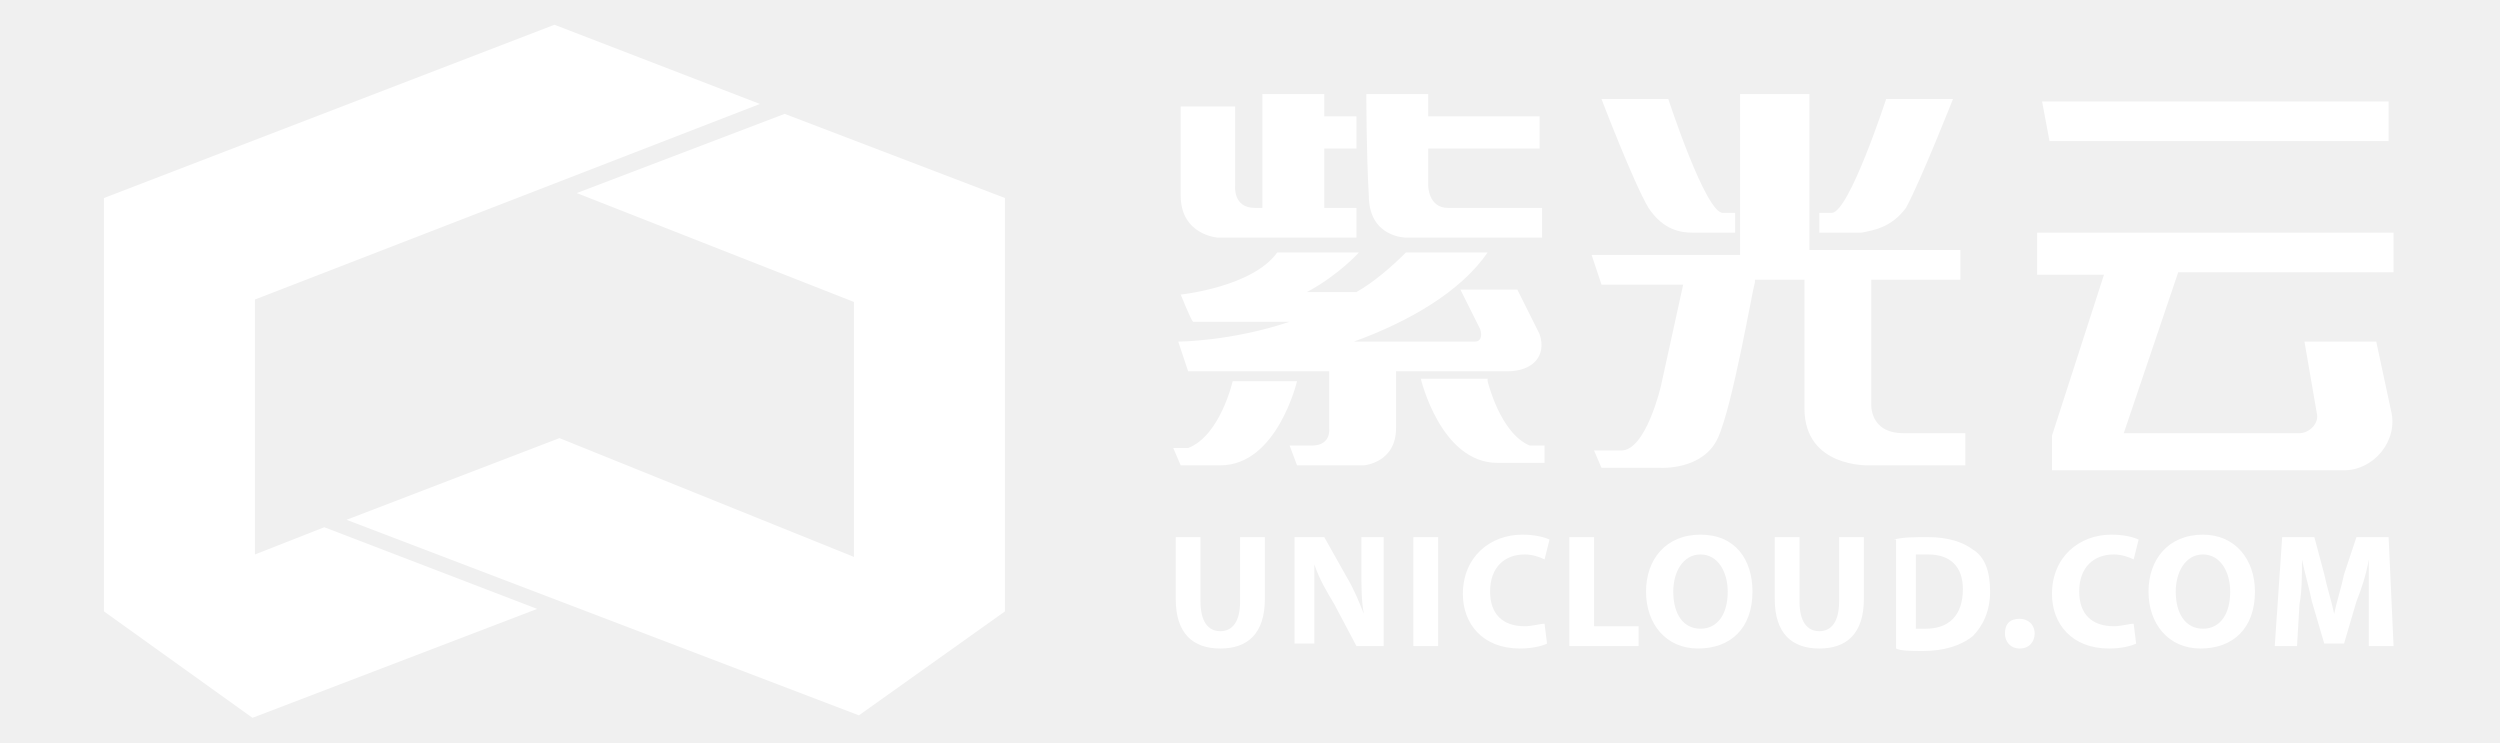
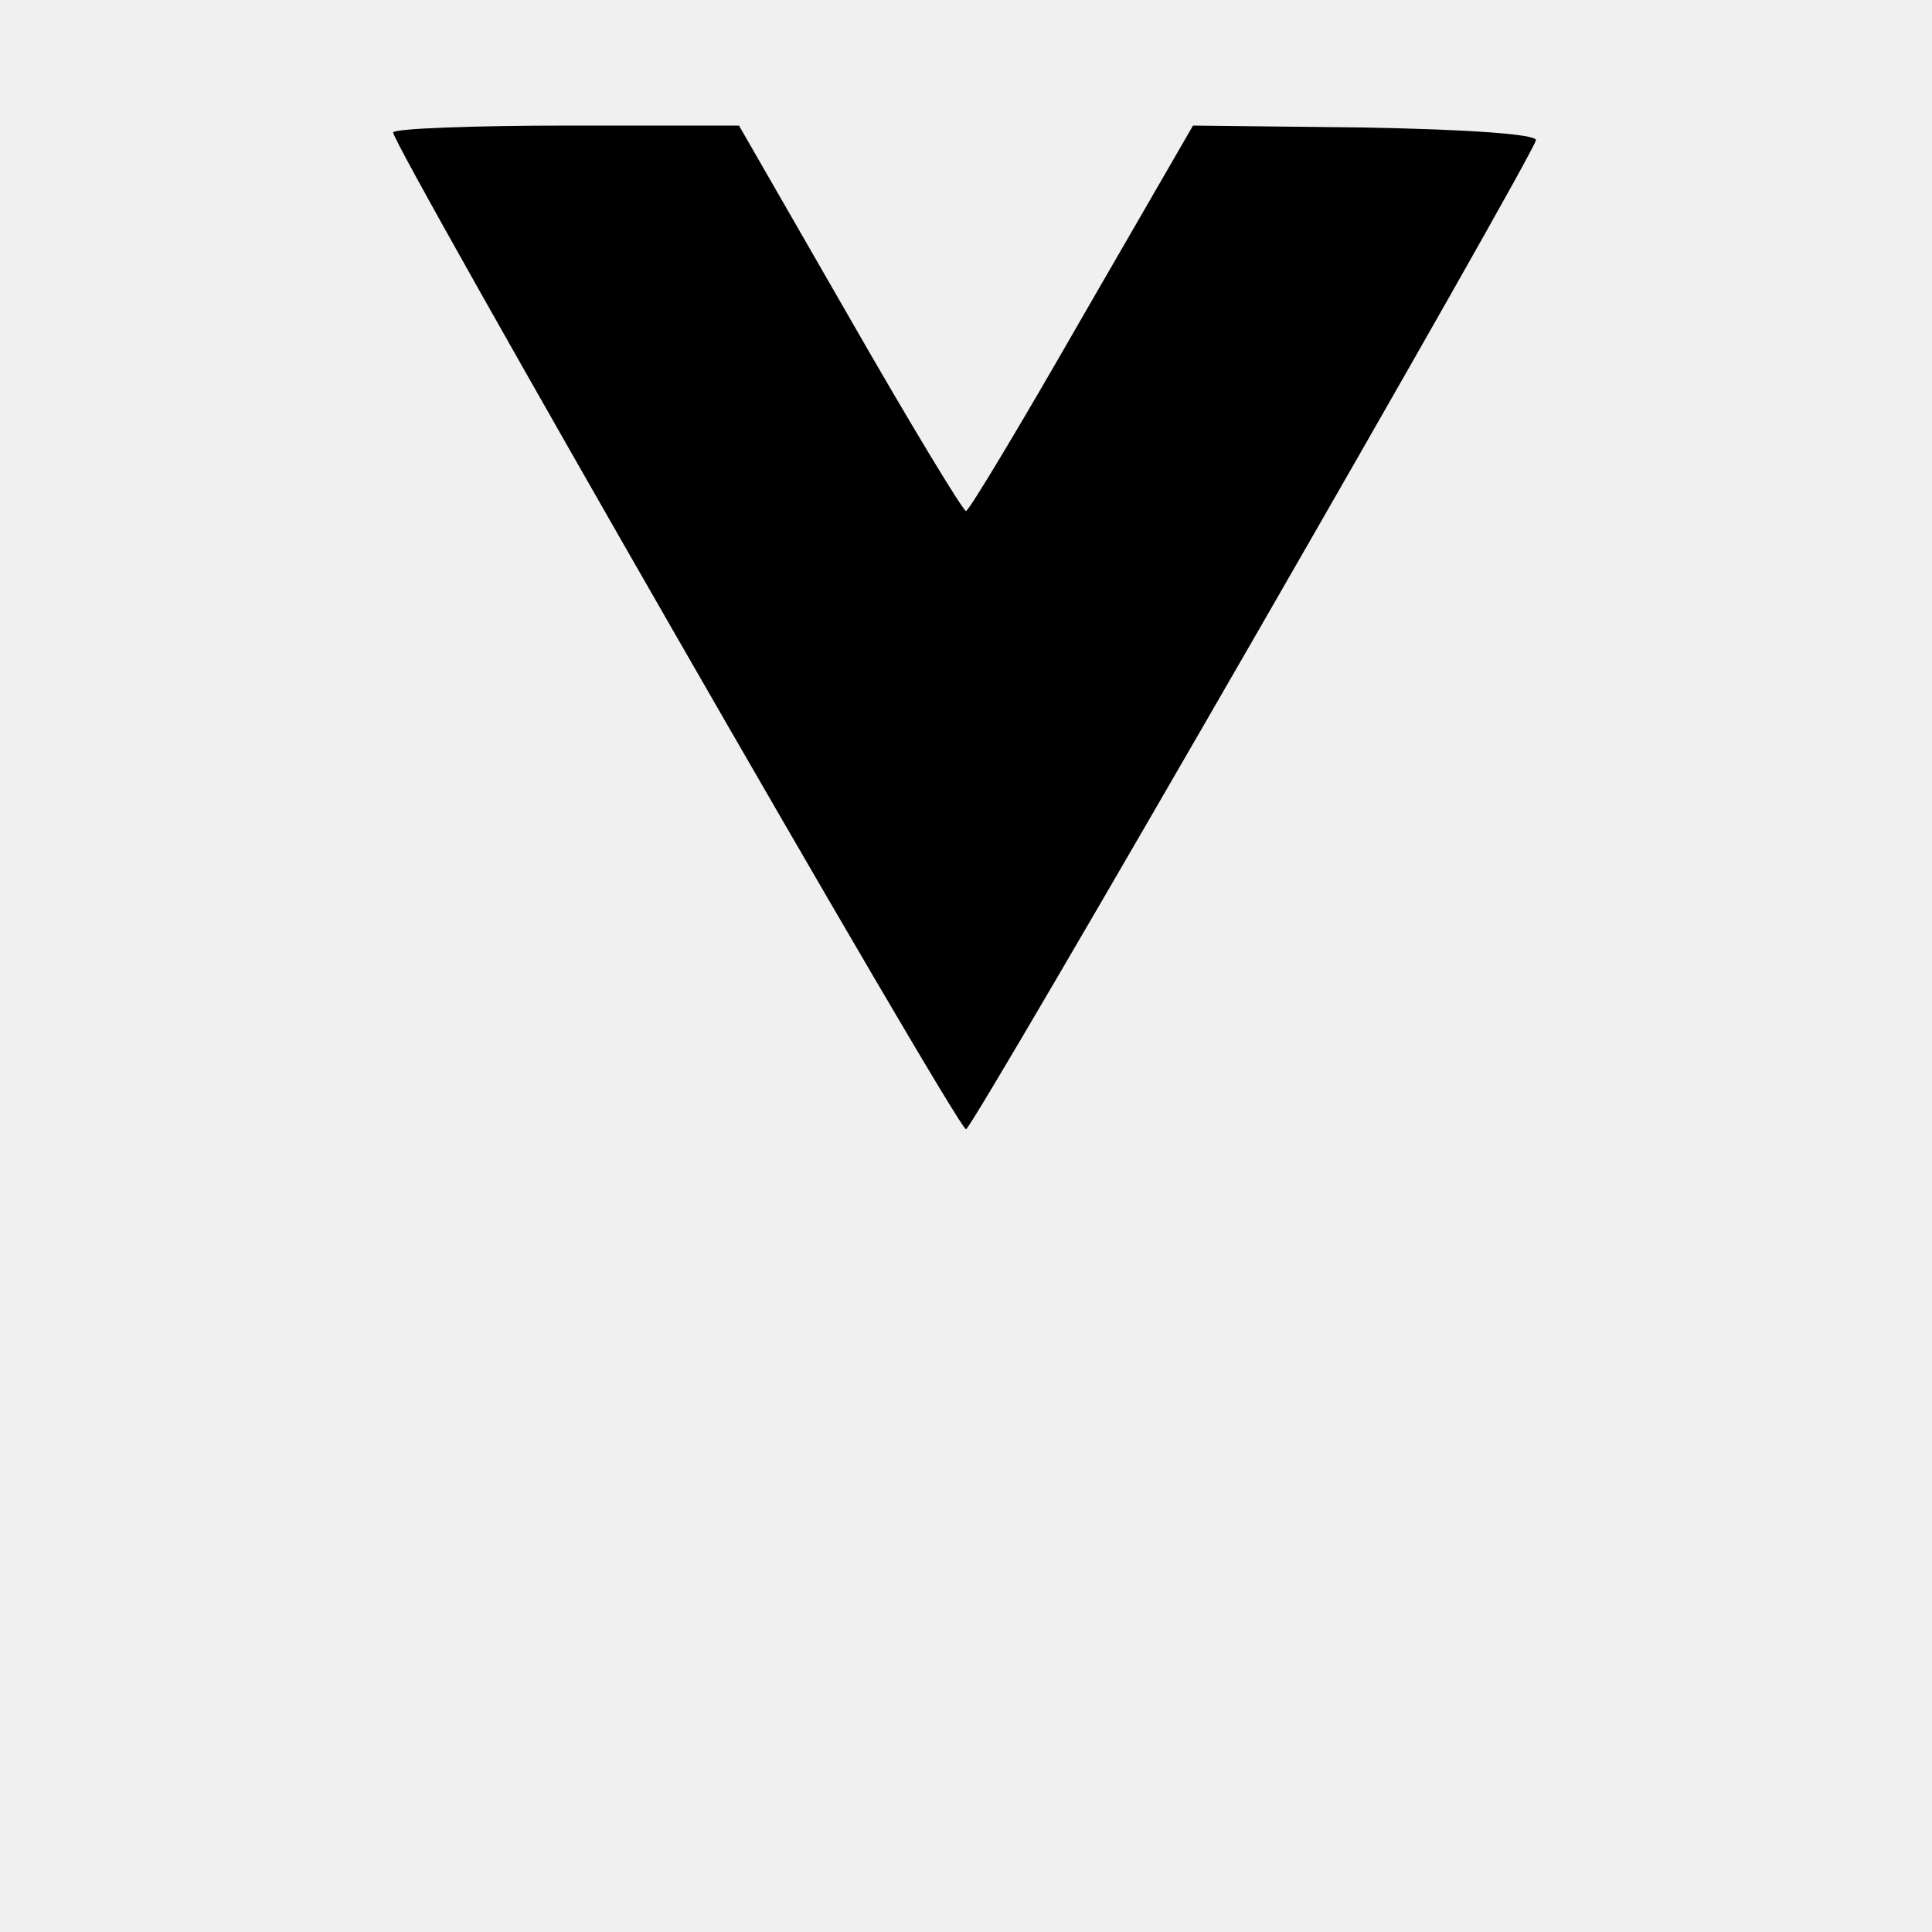
- <svg xmlns="http://www.w3.org/2000/svg" version="1.1" id="图层_1" x="0px" y="0px" viewBox="0 0 101 30" style="enable-background:new 0 0 101 30;" xml:space="preserve">
-   <style type="text/css">
- 	.st0{fill:#FFFFFF;}
- 	.st1{fill-rule:evenodd;clip-rule:evenodd;fill:#FFFFFF;}
- </style>
-   <g>
-     <g>
-       <g>
-         <g>
-           <path class="st0" d="M49.8,15.4h2.6c0,0-0.8,3.4-3.1,3.4h-1.6l-0.3-0.7c0,0,0.5,0,0.6,0C49.3,17.6,49.8,15.4,49.8,15.4z       M56.4,15v2.3c0,1.4-1.3,1.5-1.3,1.5h-2.7l-0.3-0.8c0,0,0.3,0,0.9,0c0.8,0,0.7-0.7,0.7-0.7V15h-5.7l-0.4-1.2c0,0,2.1,0,4.5-0.8      h-3.9c-0.1-0.1-0.5-1.1-0.5-1.1s2.9-0.3,3.9-1.7h3.3c0,0-0.8,0.9-2.1,1.6h2c0.7-0.4,1.4-1,2-1.6h3.3c-1.1,1.6-3.2,2.8-5.4,3.6      h4.9c0.2,0,0.3-0.2,0.2-0.5l-0.8-1.6h2.3c0,0,0.9,1.8,0.9,1.8c0.3,0.9-0.3,1.5-1.3,1.5l-0.7,0L56.4,15z M55.2,3.8l2.5,0v0.9h4.5      V6h-4.5v1.5c0,0,0,0.9,0.8,0.9h3.8v1.2h-5.5c0,0-1.5,0-1.5-1.7C55.2,6.2,55.2,3.8,55.2,3.8z M47.7,4.3h2.2v3.2      c0,0-0.1,0.9,0.8,0.9H51V3.8h2.5v0.9h1.3V6h-1.3v2.4h1.3v1.2h-5.6c0,0-1.5-0.1-1.5-1.7V4.3z M60.1,15.4c0,0,0.5,2.1,1.7,2.6      c0.2,0,0.6,0,0.6,0v0.7h-1.9c-2.3,0-3.1-3.4-3.1-3.4H60.1z" />
-           <path class="st0" d="M64.7,4h2.7c0,0,1.5,4.6,2.2,4.6h0.5v0.8c0,0-1.7,0-1.7,0c-0.5,0-1.2-0.1-1.8-1C66,7.4,64.7,4,64.7,4z       M78.9,4c0,0-1.3,3.3-1.9,4.4c-0.6,0.8-1.3,0.9-1.8,1c0,0-1.7,0-1.7,0V8.6h0.5c0.7,0,2.2-4.6,2.2-4.6H78.9z M70.9,11.4      c-0.1,0.3-0.9,5-1.5,6.3c-0.6,1.3-2.3,1.2-2.3,1.2h-2.4l-0.3-0.7h1.1c1,0,1.6-2.6,1.6-2.6l0.9-4.1h-3.3l-0.4-1.2h6V3.8h2.8v6.3      h6.1v1.2h-3.6v5c0,0-0.1,1.2,1.3,1.2h2.5v1.3h-3.9c0,0-2.6,0.1-2.6-2.3l0-5.2H70.9z" />
-           <g>
-             <path class="st1" d="M58.8,11.8" />
-           </g>
-         </g>
-         <path class="st0" d="M82.5,4.1h14v1.6H82.8L82.5,4.1z M82.3,9.4h14.4v1.6H88l-2.2,6.5h7.1c0.4,0,0.8-0.4,0.7-0.8l-0.5-2.9h2.9     l0.6,2.8c0.3,1.2-0.7,2.4-1.9,2.4H82.9v-1.4l2.1-6.5h-2.7V9.4z" />
-         <g>
-           <path class="st0" d="M48.5,21.7v2.6c0,0.8,0.3,1.2,0.8,1.2c0.5,0,0.8-0.4,0.8-1.2v-2.6h1v2.5c0,1.4-0.7,2-1.8,2      c-1.1,0-1.8-0.6-1.8-2v-2.5H48.5z" />
-           <path class="st0" d="M52.3,26.1v-4.4h1.2l0.9,1.6c0.3,0.5,0.5,1,0.7,1.5h0C55,24.3,55,23.7,55,23v-1.3h0.9v4.4h-1.1l-0.9-1.7      c-0.3-0.5-0.6-1-0.8-1.6l0,0c0,0.6,0,1.2,0,1.9v1.3H52.3z" />
-           <path class="st0" d="M58.1,21.7v4.4h-1v-4.4H58.1z" />
-           <path class="st0" d="M62.5,26c-0.2,0.1-0.6,0.2-1.1,0.2c-1.5,0-2.3-1-2.3-2.2c0-1.5,1.1-2.4,2.4-2.4c0.5,0,0.9,0.1,1.1,0.2      l-0.2,0.8c-0.2-0.1-0.5-0.2-0.8-0.2c-0.8,0-1.4,0.5-1.4,1.5c0,0.9,0.5,1.4,1.4,1.4c0.3,0,0.6-0.1,0.8-0.1L62.5,26z" />
-           <path class="st0" d="M63.4,21.7h1v3.6h1.8v0.8h-2.8V21.7z" />
-           <path class="st0" d="M70.8,23.9c0,1.5-0.9,2.3-2.2,2.3c-1.3,0-2.1-1-2.1-2.3c0-1.3,0.8-2.3,2.2-2.3      C70.1,21.6,70.8,22.6,70.8,23.9z M67.6,23.9c0,0.9,0.4,1.5,1.1,1.5c0.7,0,1.1-0.6,1.1-1.5c0-0.8-0.4-1.5-1.1-1.5      C68,22.4,67.6,23.1,67.6,23.9z" />
-           <path class="st0" d="M72.7,21.7v2.6c0,0.8,0.3,1.2,0.8,1.2c0.5,0,0.8-0.4,0.8-1.2v-2.6h1v2.5c0,1.4-0.7,2-1.8,2      c-1.1,0-1.8-0.6-1.8-2v-2.5H72.7z" />
-           <path class="st0" d="M76.5,21.8c0.4-0.1,0.8-0.1,1.4-0.1c0.8,0,1.4,0.2,1.8,0.5c0.5,0.3,0.7,0.9,0.7,1.7c0,0.8-0.3,1.4-0.7,1.8      c-0.5,0.4-1.2,0.6-2,0.6c-0.5,0-0.9,0-1.1-0.1V21.8z M77.5,25.4c0.1,0,0.2,0,0.3,0c0.9,0,1.5-0.5,1.5-1.6c0-0.9-0.5-1.4-1.4-1.4      c-0.2,0-0.4,0-0.5,0V25.4z" />
-           <path class="st0" d="M81,25.6c0-0.4,0.2-0.6,0.6-0.6c0.3,0,0.6,0.2,0.6,0.6c0,0.3-0.2,0.6-0.6,0.6C81.2,26.2,81,25.9,81,25.6z" />
-           <path class="st0" d="M86.3,26c-0.2,0.1-0.6,0.2-1.1,0.2c-1.5,0-2.3-1-2.3-2.2c0-1.5,1.1-2.4,2.4-2.4c0.5,0,0.9,0.1,1.1,0.2      l-0.2,0.8c-0.2-0.1-0.5-0.2-0.8-0.2c-0.8,0-1.4,0.5-1.4,1.5c0,0.9,0.5,1.4,1.4,1.4c0.3,0,0.6-0.1,0.8-0.1L86.3,26z" />
-           <path class="st0" d="M91.1,23.9c0,1.5-0.9,2.3-2.2,2.3c-1.3,0-2.1-1-2.1-2.3c0-1.3,0.8-2.3,2.2-2.3      C90.3,21.6,91.1,22.6,91.1,23.9z M87.9,23.9c0,0.9,0.4,1.5,1.1,1.5c0.7,0,1.1-0.6,1.1-1.5c0-0.8-0.4-1.5-1.1-1.5      C88.3,22.4,87.9,23.1,87.9,23.9z" />
-           <path class="st0" d="M95.7,24.4c0-0.5,0-1.2,0-1.8h0c-0.1,0.6-0.3,1.2-0.5,1.7l-0.5,1.7h-0.8l-0.5-1.7c-0.1-0.5-0.3-1.2-0.4-1.7      h0c0,0.6,0,1.3-0.1,1.8l-0.1,1.7h-0.9l0.3-4.4h1.3l0.4,1.5c0.1,0.5,0.3,1.1,0.4,1.6h0c0.1-0.5,0.3-1.1,0.4-1.6l0.5-1.5h1.3      l0.2,4.4h-1L95.7,24.4z" />
-         </g>
-       </g>
-     </g>
-     <g>
-       <polygon class="st0" points="34.5,22.5 34.5,12.2 23.3,7.8 31.7,4.6 40.6,8 40.6,8 40.6,24.7 34.7,28.9 14,21 22.6,17.7   " />
-       <polygon class="st0" points="10.3,22.4 10.3,12.1 30.7,4.2 22.4,1 4.2,8 4.2,8 4.2,24.7 10.2,29 21.7,24.6 13.1,21.3   " />
-     </g>
+ <svg xmlns="http://www.w3.org/2000/svg" version="1.0" width="200pt" height="200pt" viewBox="0 0 200 200" preserveAspectRatio="xMidYMid meet">
+   <g transform="translate(0,200) scale(0.1,-0.1)" fill="#000000" stroke="none">
+     <path d="M407 1863 c-4 -8 584 -1032 593 -1032 7 0 590 1012 590 1024 0 6 -68 11 -178 13 l-177 2 -115 -199 c-63 -110 -117 -200 -120 -200 -3 0 -57 89 -120 199 l-115 200 -177 0 c-97 0 -179 -3 -181 -7z" />
  </g>
</svg>
